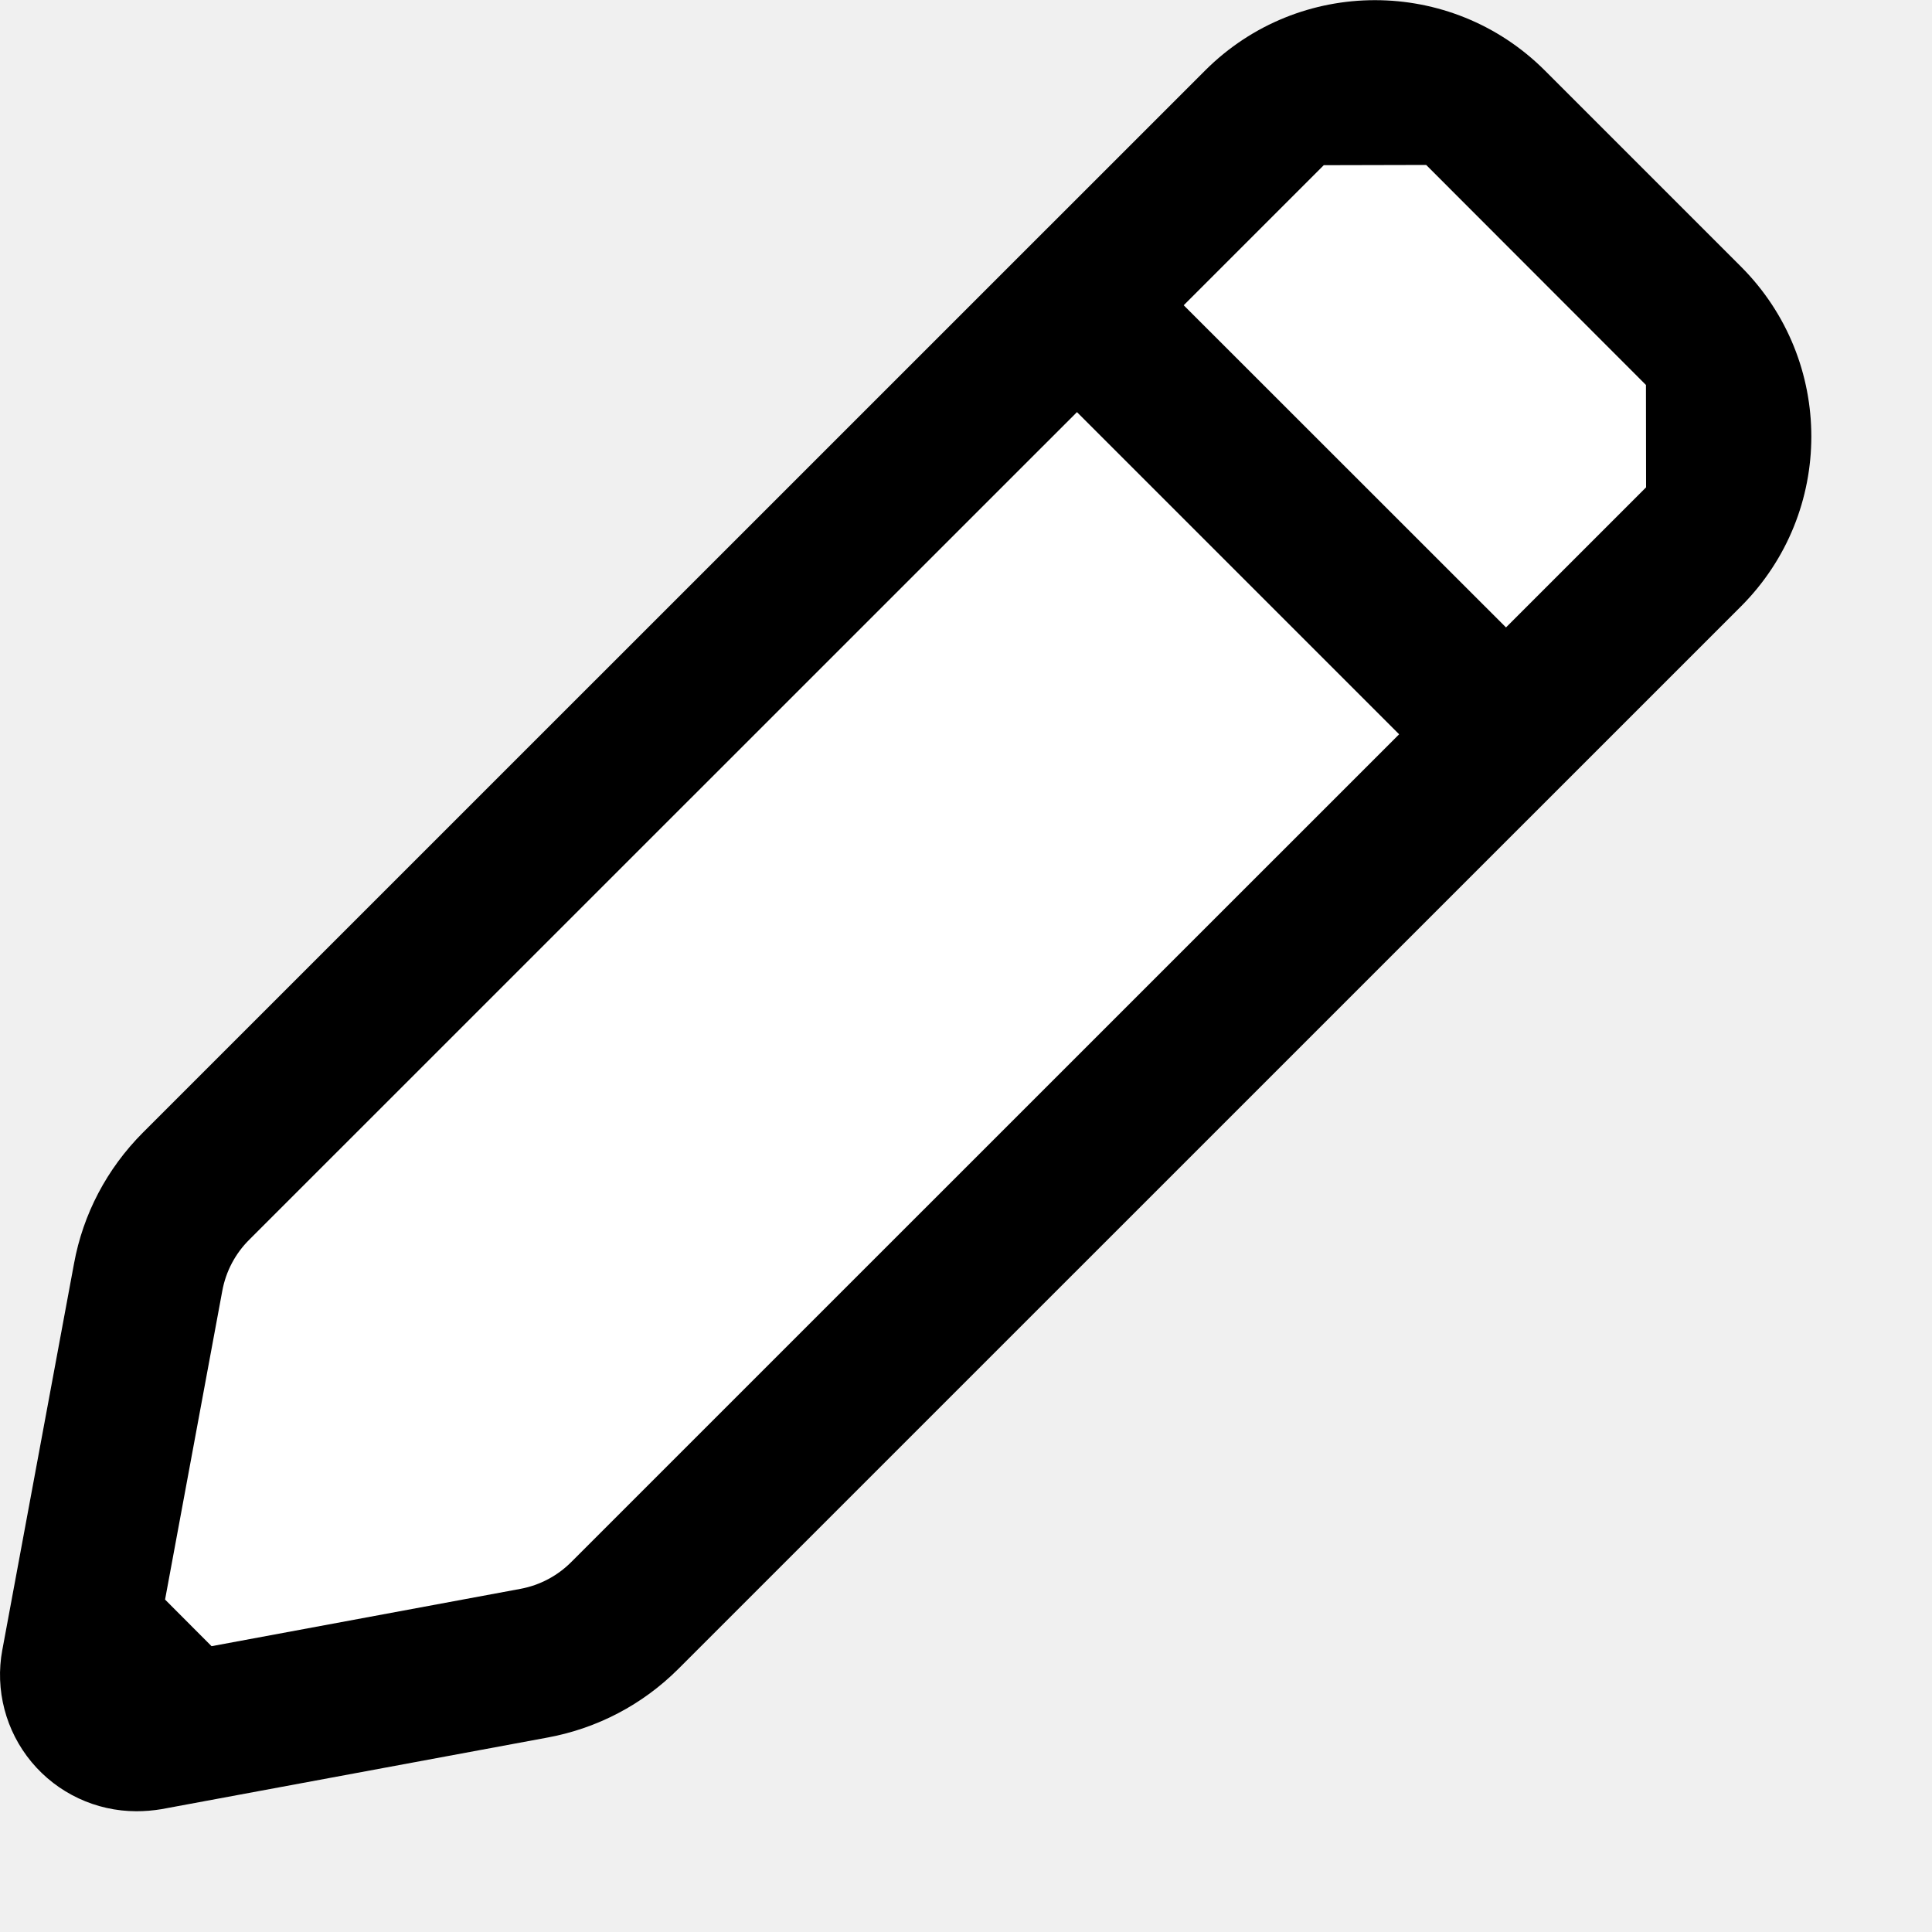
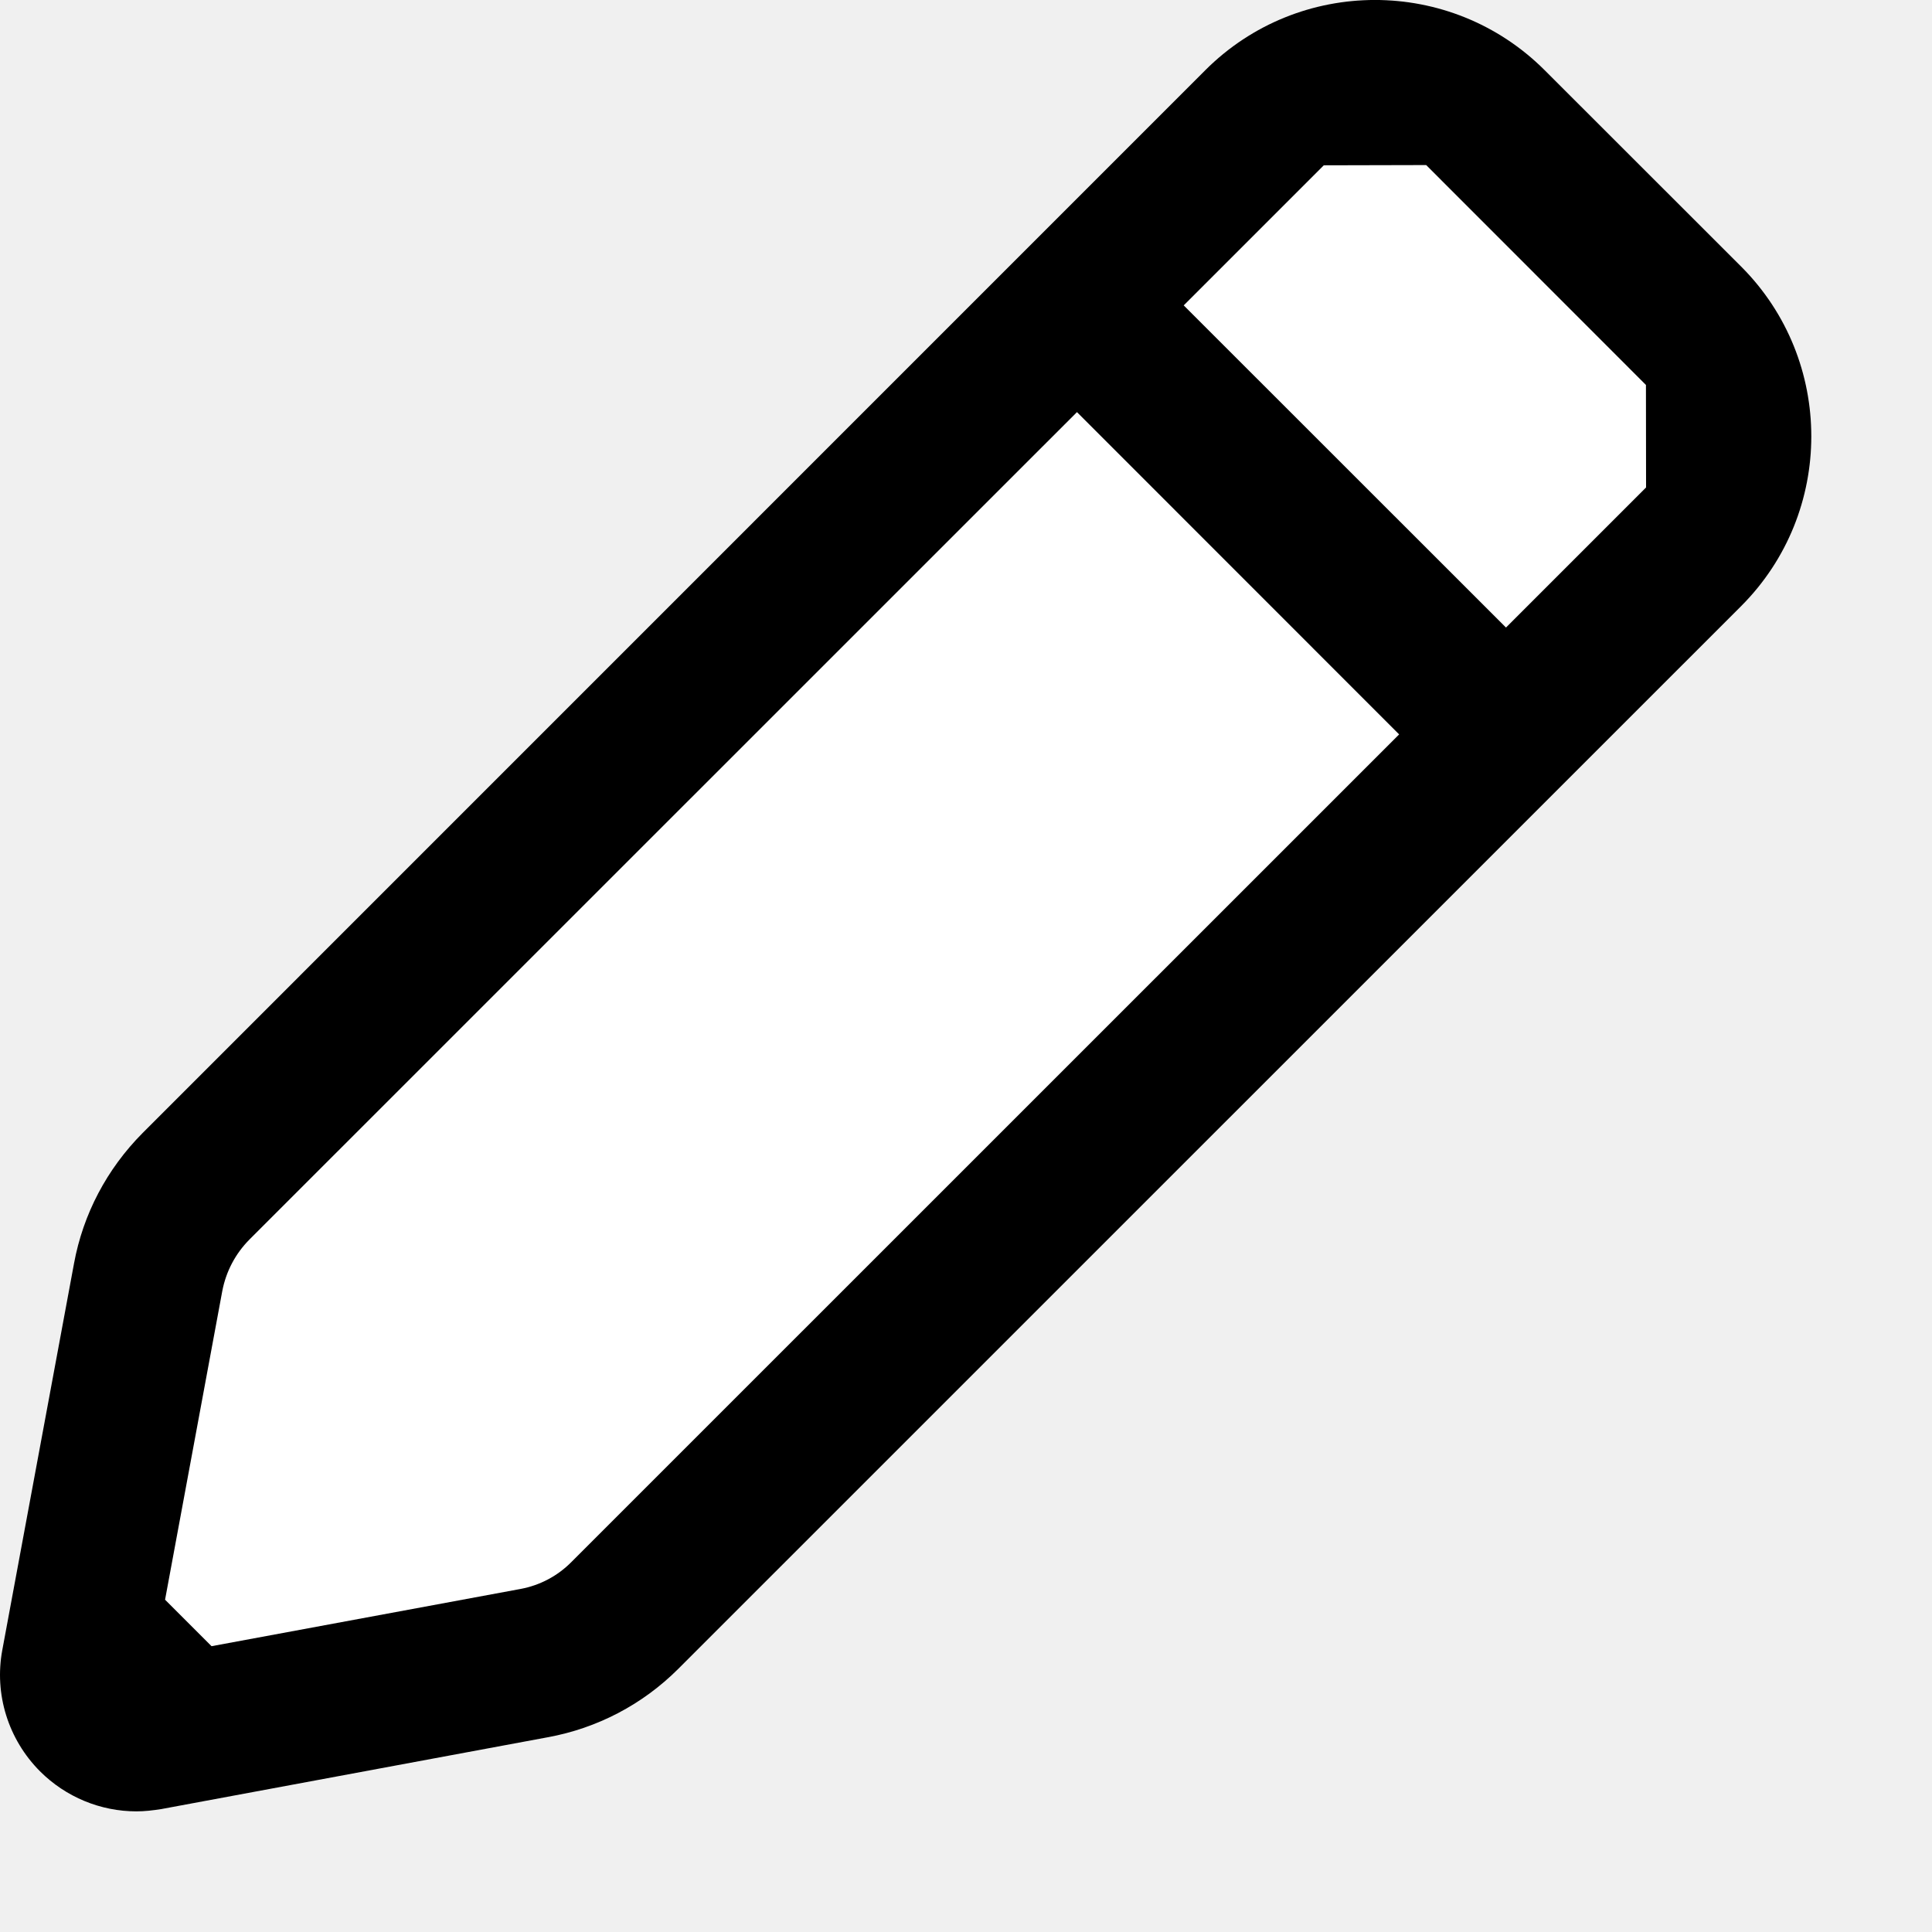
- <svg xmlns="http://www.w3.org/2000/svg" width="16" height="16" fill="none">
-   <path fill="#fff" d="m.019 13.665.594-3.201c.075-.41.272-.784.568-1.082l8.801-8.8a1.99 1.99 0 0 1 2.81 0L14.42 2.21a1.99 1.99 0 0 1 0 2.81l-8.804 8.803c-.296.295-.67.49-1.078.566l-3.202.594Q1.232 15 1.13 15a1.13 1.13 0 0 1-1.111-1.336" />
-   <path fill="#000" d="m.019 13.665.594-3.201c.075-.41.272-.784.568-1.082l8.801-8.8a1.99 1.99 0 0 1 2.81 0L14.42 2.21a1.99 1.99 0 0 1 0 2.81l-8.804 8.803c-.296.295-.67.49-1.078.566l-3.202.594Q1.232 15 1.13 15a1.13 1.13 0 0 1-1.111-1.336m12.453-8.468 1.16-1.16-.001-.848-1.82-1.822-.848.002-1.16 1.16zm-8.161 7.962a.8.8 0 0 0 .423-.225l6.853-6.852-2.668-2.668-6.853 6.852a.8.8 0 0 0-.225.425l-.474 2.557.385.386z" />
+ <svg xmlns="http://www.w3.org/2000/svg" width="16" height="16" viewBox="0 0 16 16" fill="none">
+   <path d="M0.019 13.665L0.613 10.463C0.688 10.055 0.885 9.681 1.181 9.383L9.982 0.581C10.756 -0.193 12.015 -0.195 12.792 0.581L14.42 2.208C15.194 2.983 15.194 4.244 14.42 5.019L5.616 13.822C5.32 14.117 4.946 14.312 4.538 14.387L1.336 14.982C1.266 14.993 1.198 15.001 1.13 15.001C0.833 15.001 0.545 14.883 0.331 14.669C0.068 14.405 -0.049 14.03 0.019 13.665Z" fill="white" />
+   <path d="M0.019 13.665L0.613 10.463C0.688 10.055 0.885 9.681 1.181 9.383L9.982 0.581C10.756 -0.193 12.015 -0.195 12.792 0.581L14.42 2.208C15.194 2.983 15.194 4.244 14.42 5.019L5.616 13.822C5.32 14.117 4.946 14.312 4.538 14.387L1.336 14.982C1.266 14.993 1.198 15.001 1.13 15.001C0.833 15.001 0.545 14.883 0.331 14.669C0.068 14.405 -0.049 14.03 0.019 13.665ZM12.472 5.197L13.632 4.037L13.631 3.188L11.811 1.367L10.963 1.369L9.803 2.529L12.472 5.197ZM4.311 13.159C4.471 13.129 4.618 13.052 4.734 12.934L11.587 6.082L8.919 3.413L2.066 10.265C1.949 10.383 1.872 10.53 1.841 10.691L1.367 13.248L1.752 13.633L4.311 13.159Z" fill="black" />
</svg>
